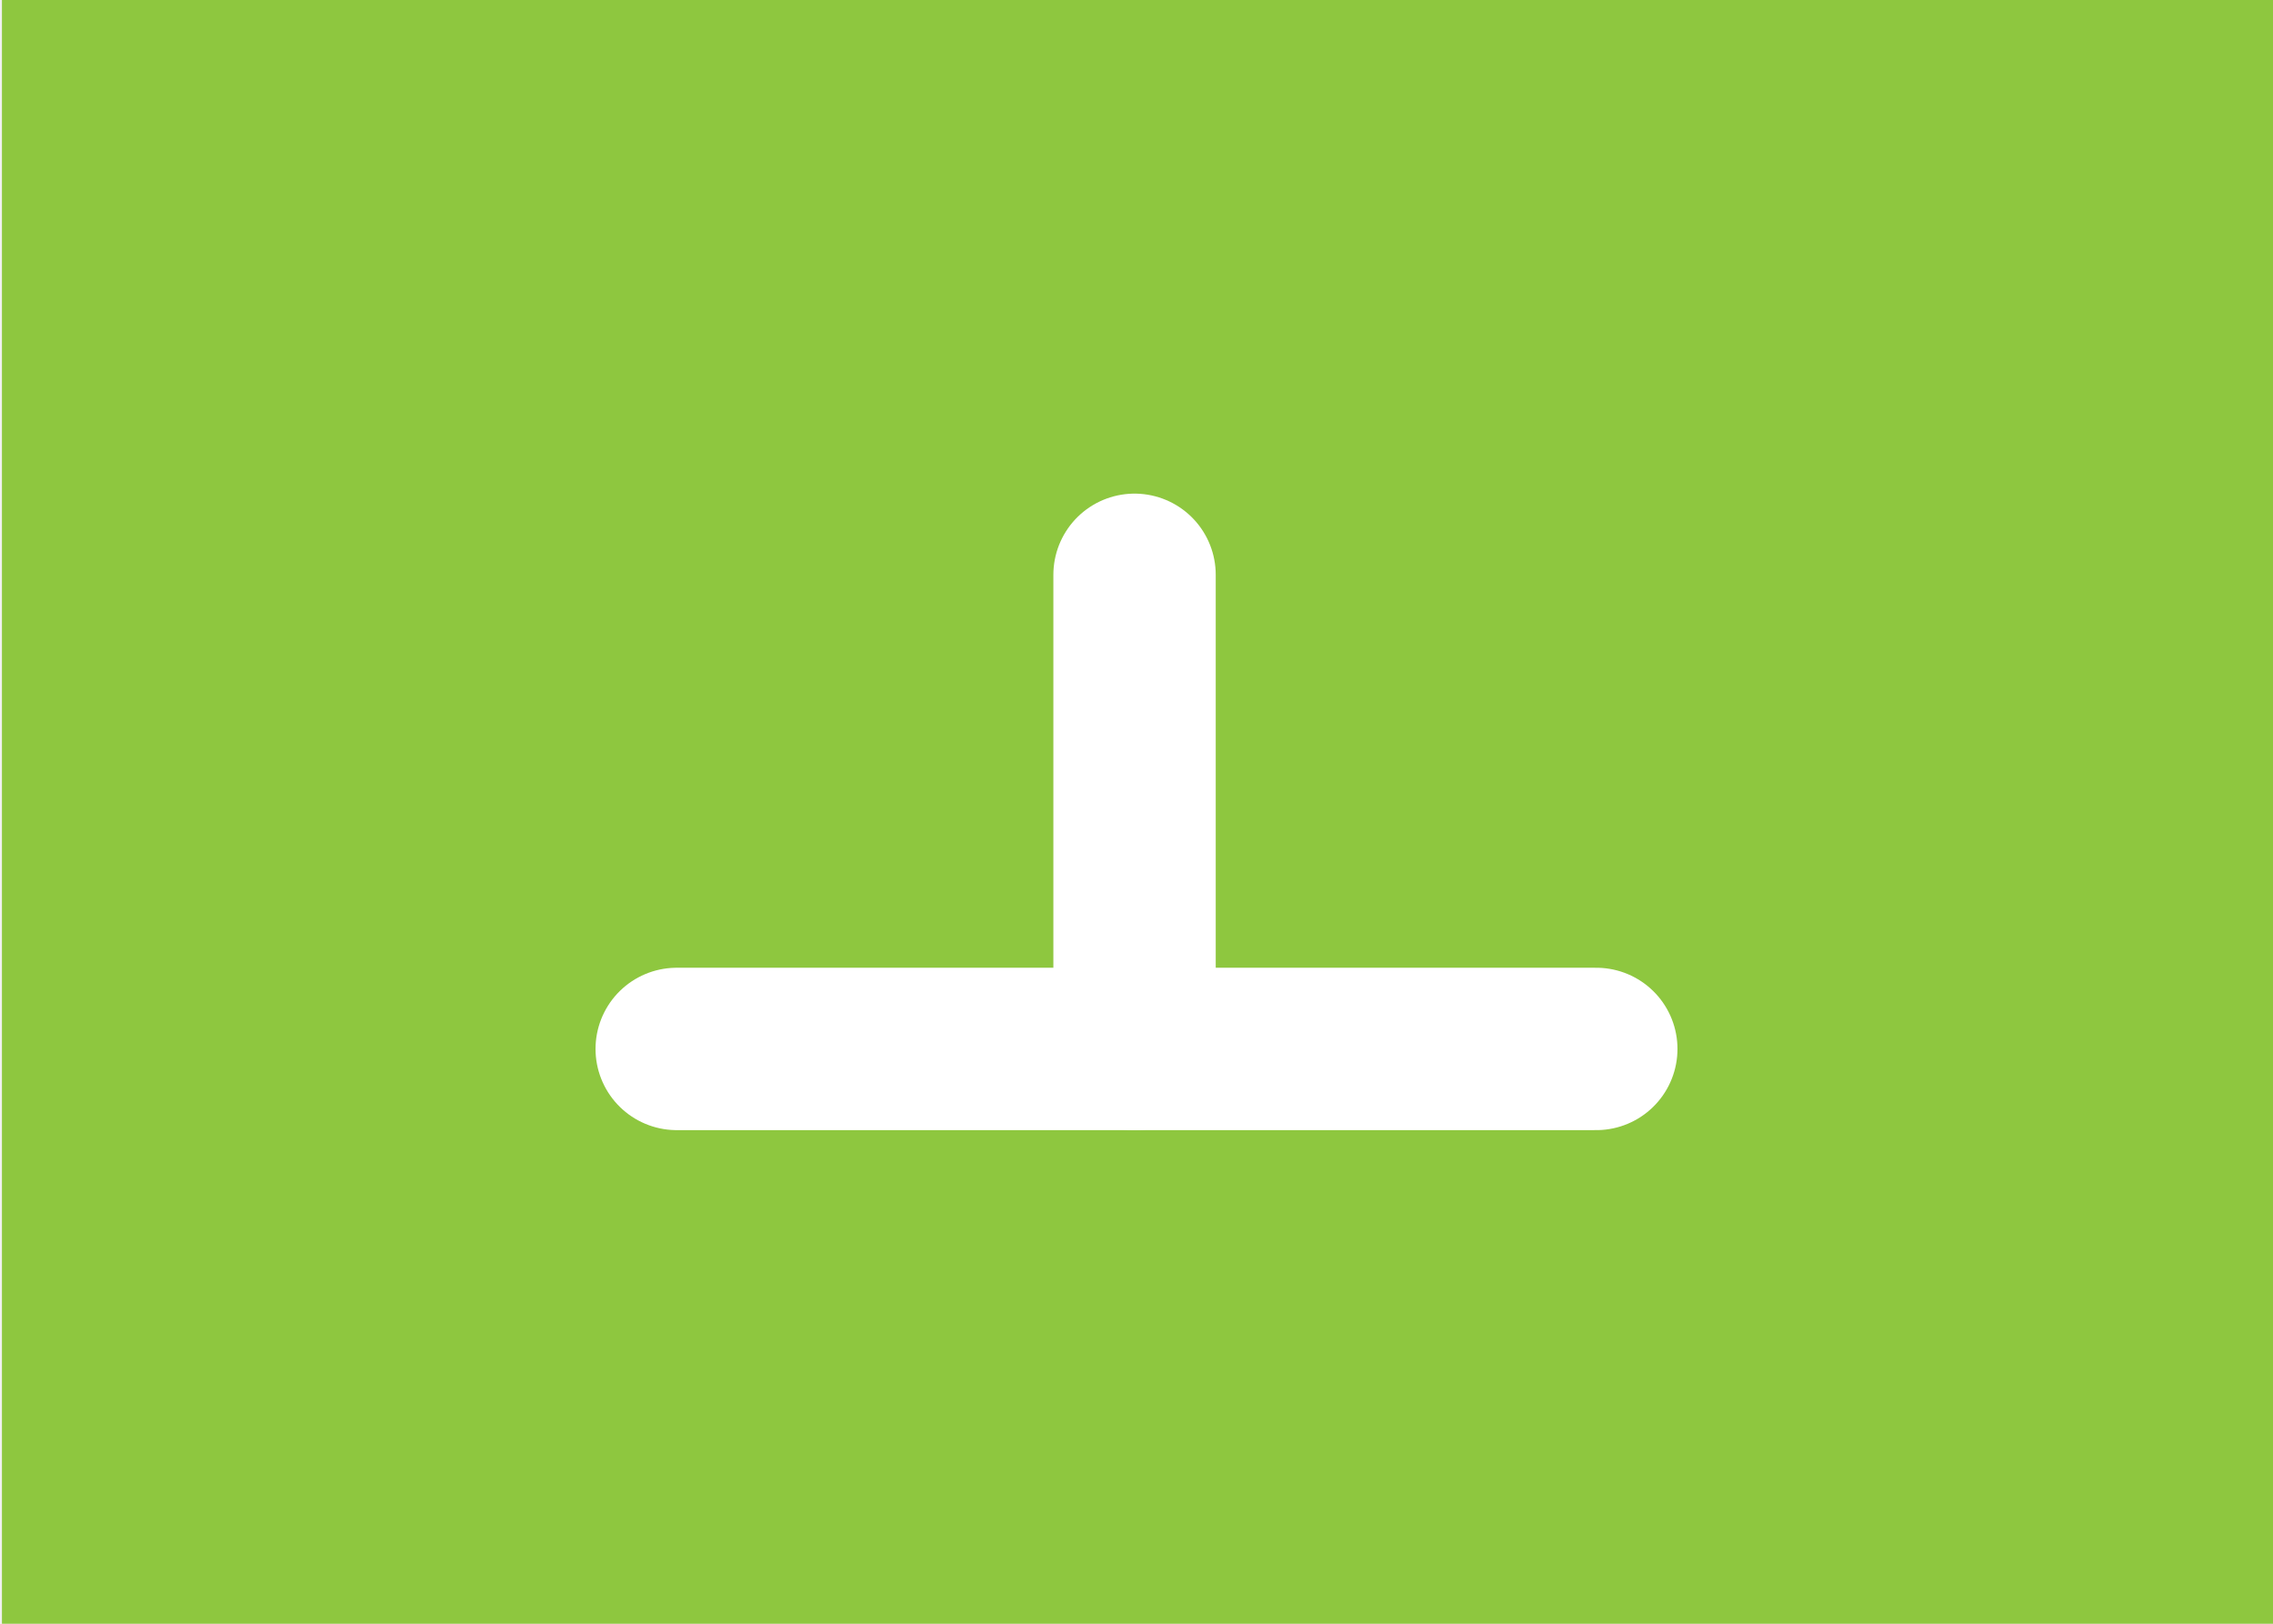
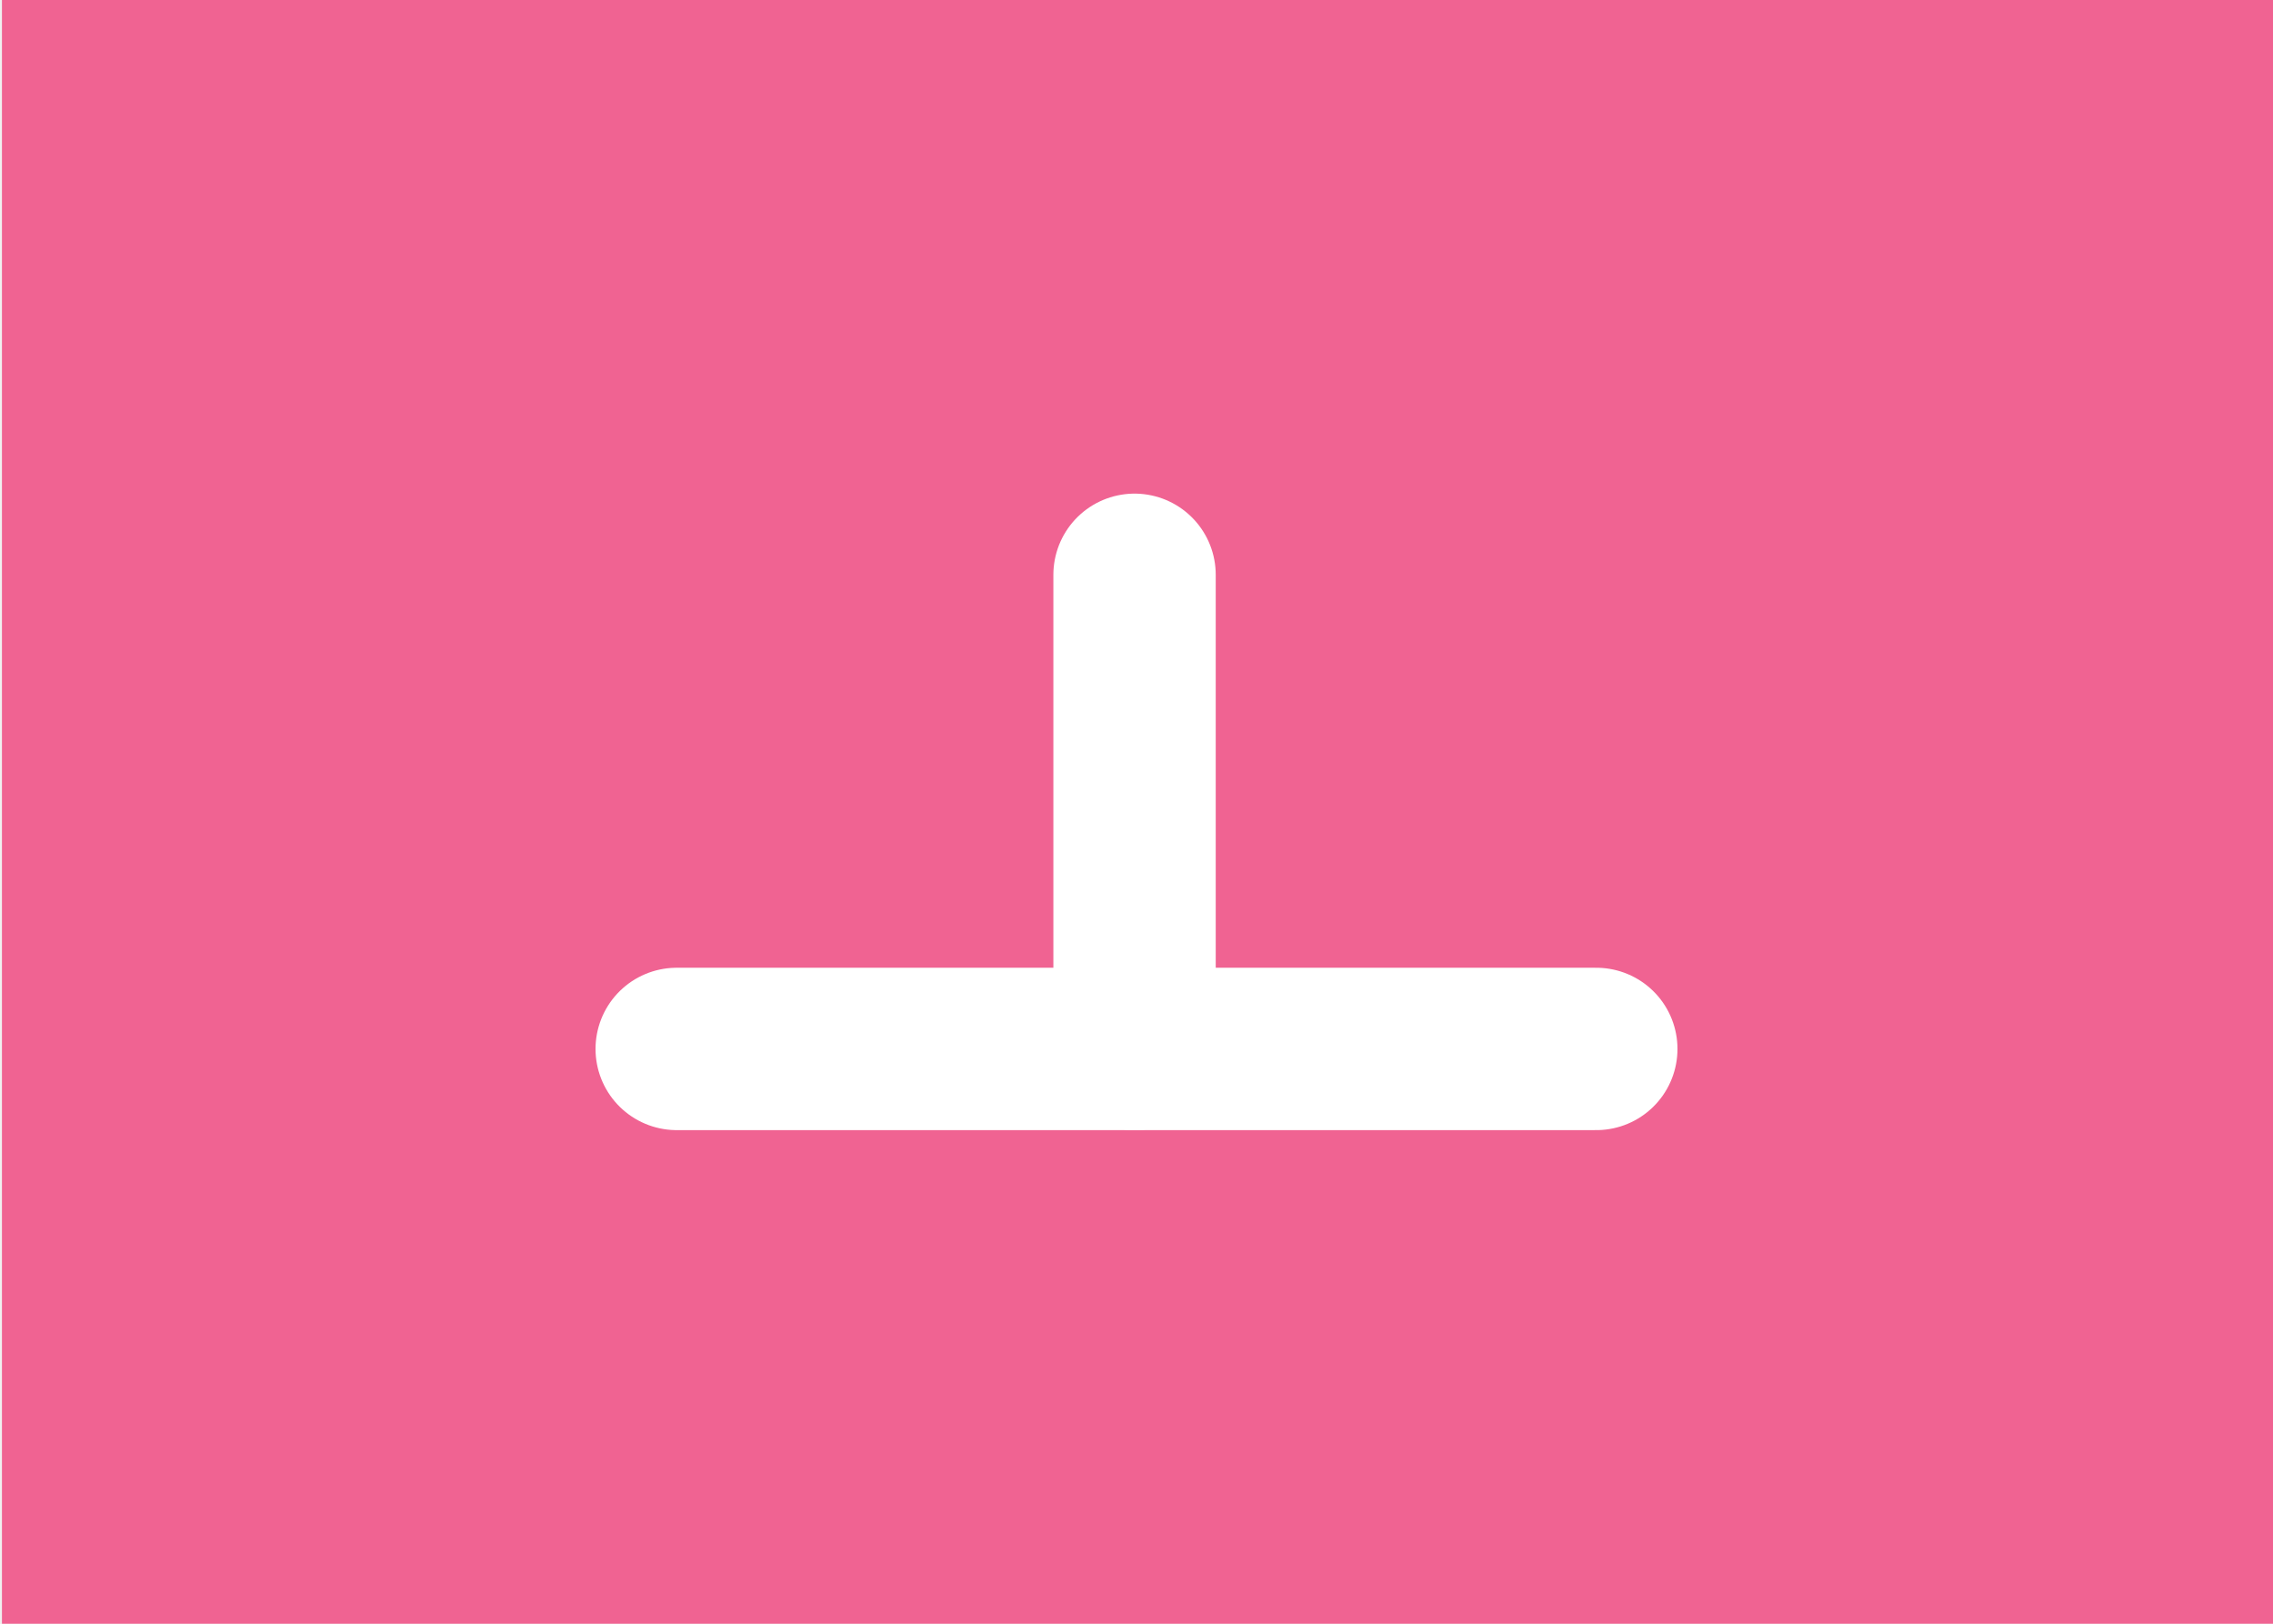
- <svg xmlns="http://www.w3.org/2000/svg" version="1.1" x="0px" y="0px" viewBox="0 0 350 250" enable-background="new 0 0 350 250" xml:space="preserve">
-   <g id="Layer_1">
+ <svg xmlns="http://www.w3.org/2000/svg" version="1.1" id="Layer_1" x="0px" y="0px" viewBox="0 0 350 250" enable-background="new 0 0 350 250" xml:space="preserve">
+   <g id="Layer_1_2_">
    <g id="Layer_1_1_">
-       <rect x="0.3" fill="#8EC73F" width="350" height="250" />
+       <rect x="0.3" fill="#F06392" width="350" height="250" />
    </g>
  </g>
  <g id="Layer_2">
    <g>
      <line fill="none" stroke="#FFFFFF" stroke-width="25" stroke-linecap="round" stroke-linejoin="round" stroke-miterlimit="10" x1="174.7" y1="161.5" x2="174.7" y2="88.5" />
      <line fill="none" stroke="#FFFFFF" stroke-width="25" stroke-linecap="round" stroke-linejoin="round" stroke-miterlimit="10" x1="245.8" y1="161.5" x2="104.2" y2="161.5" />
    </g>
  </g>
</svg>
